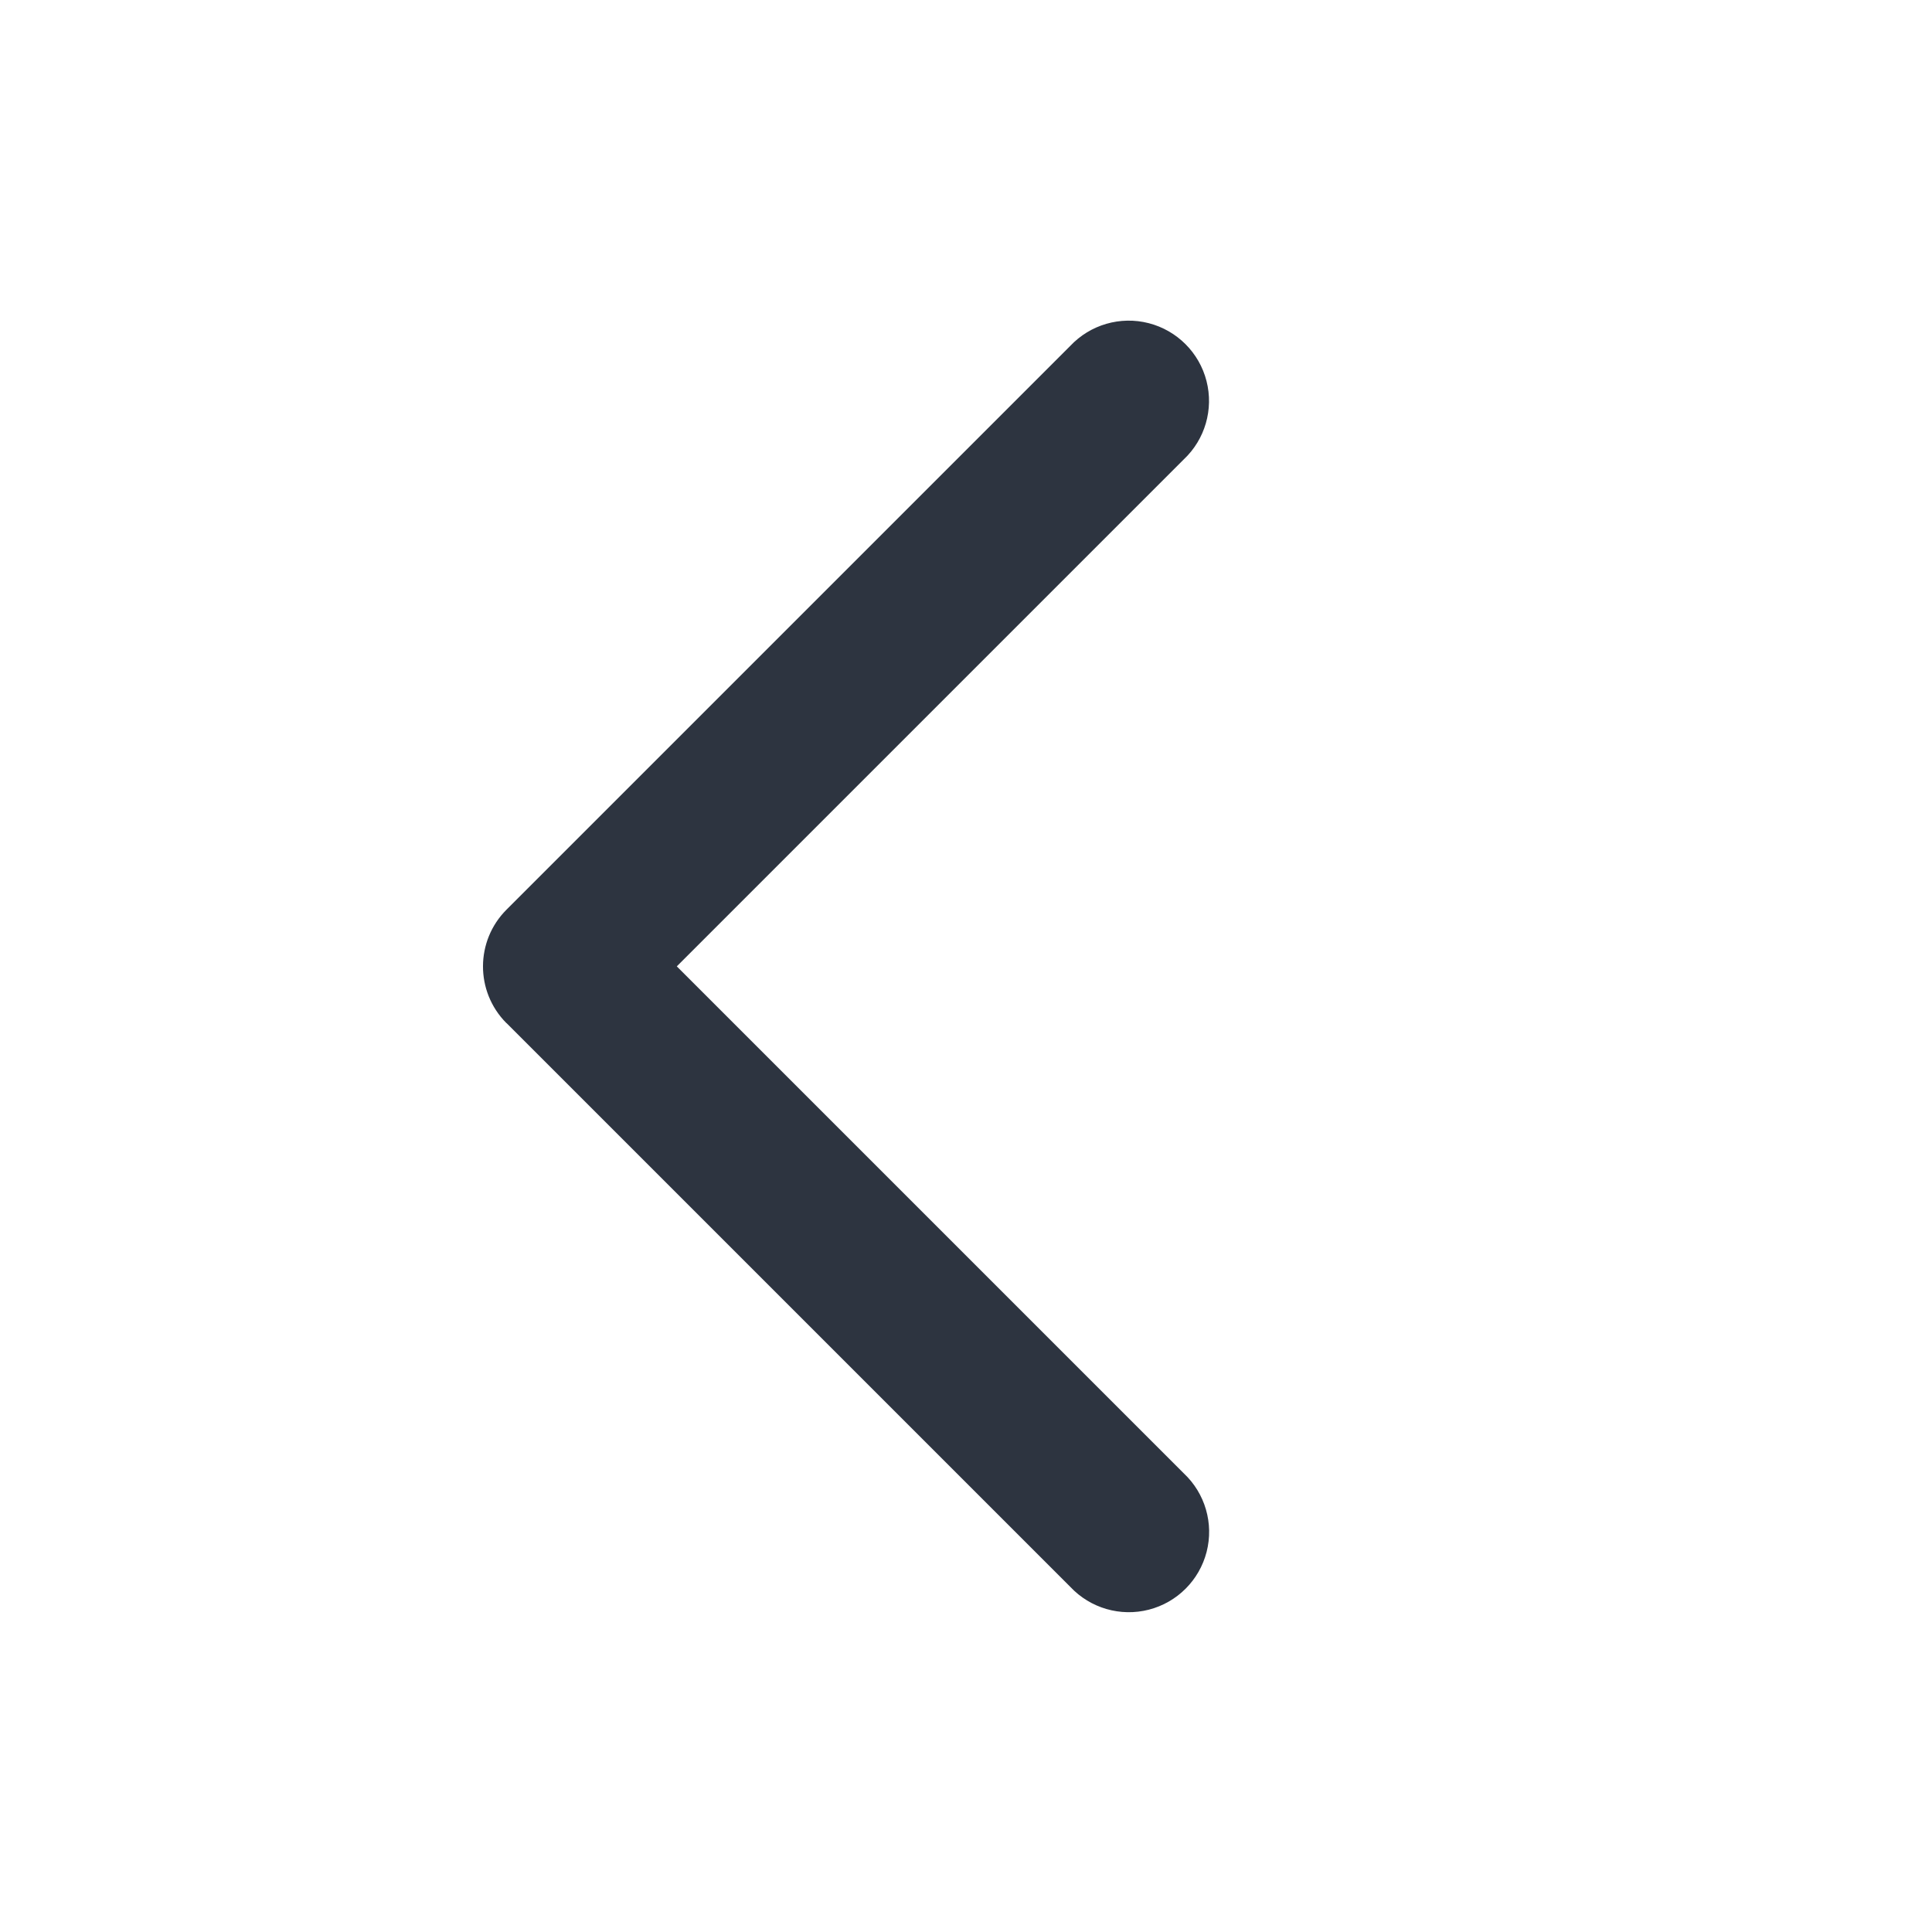
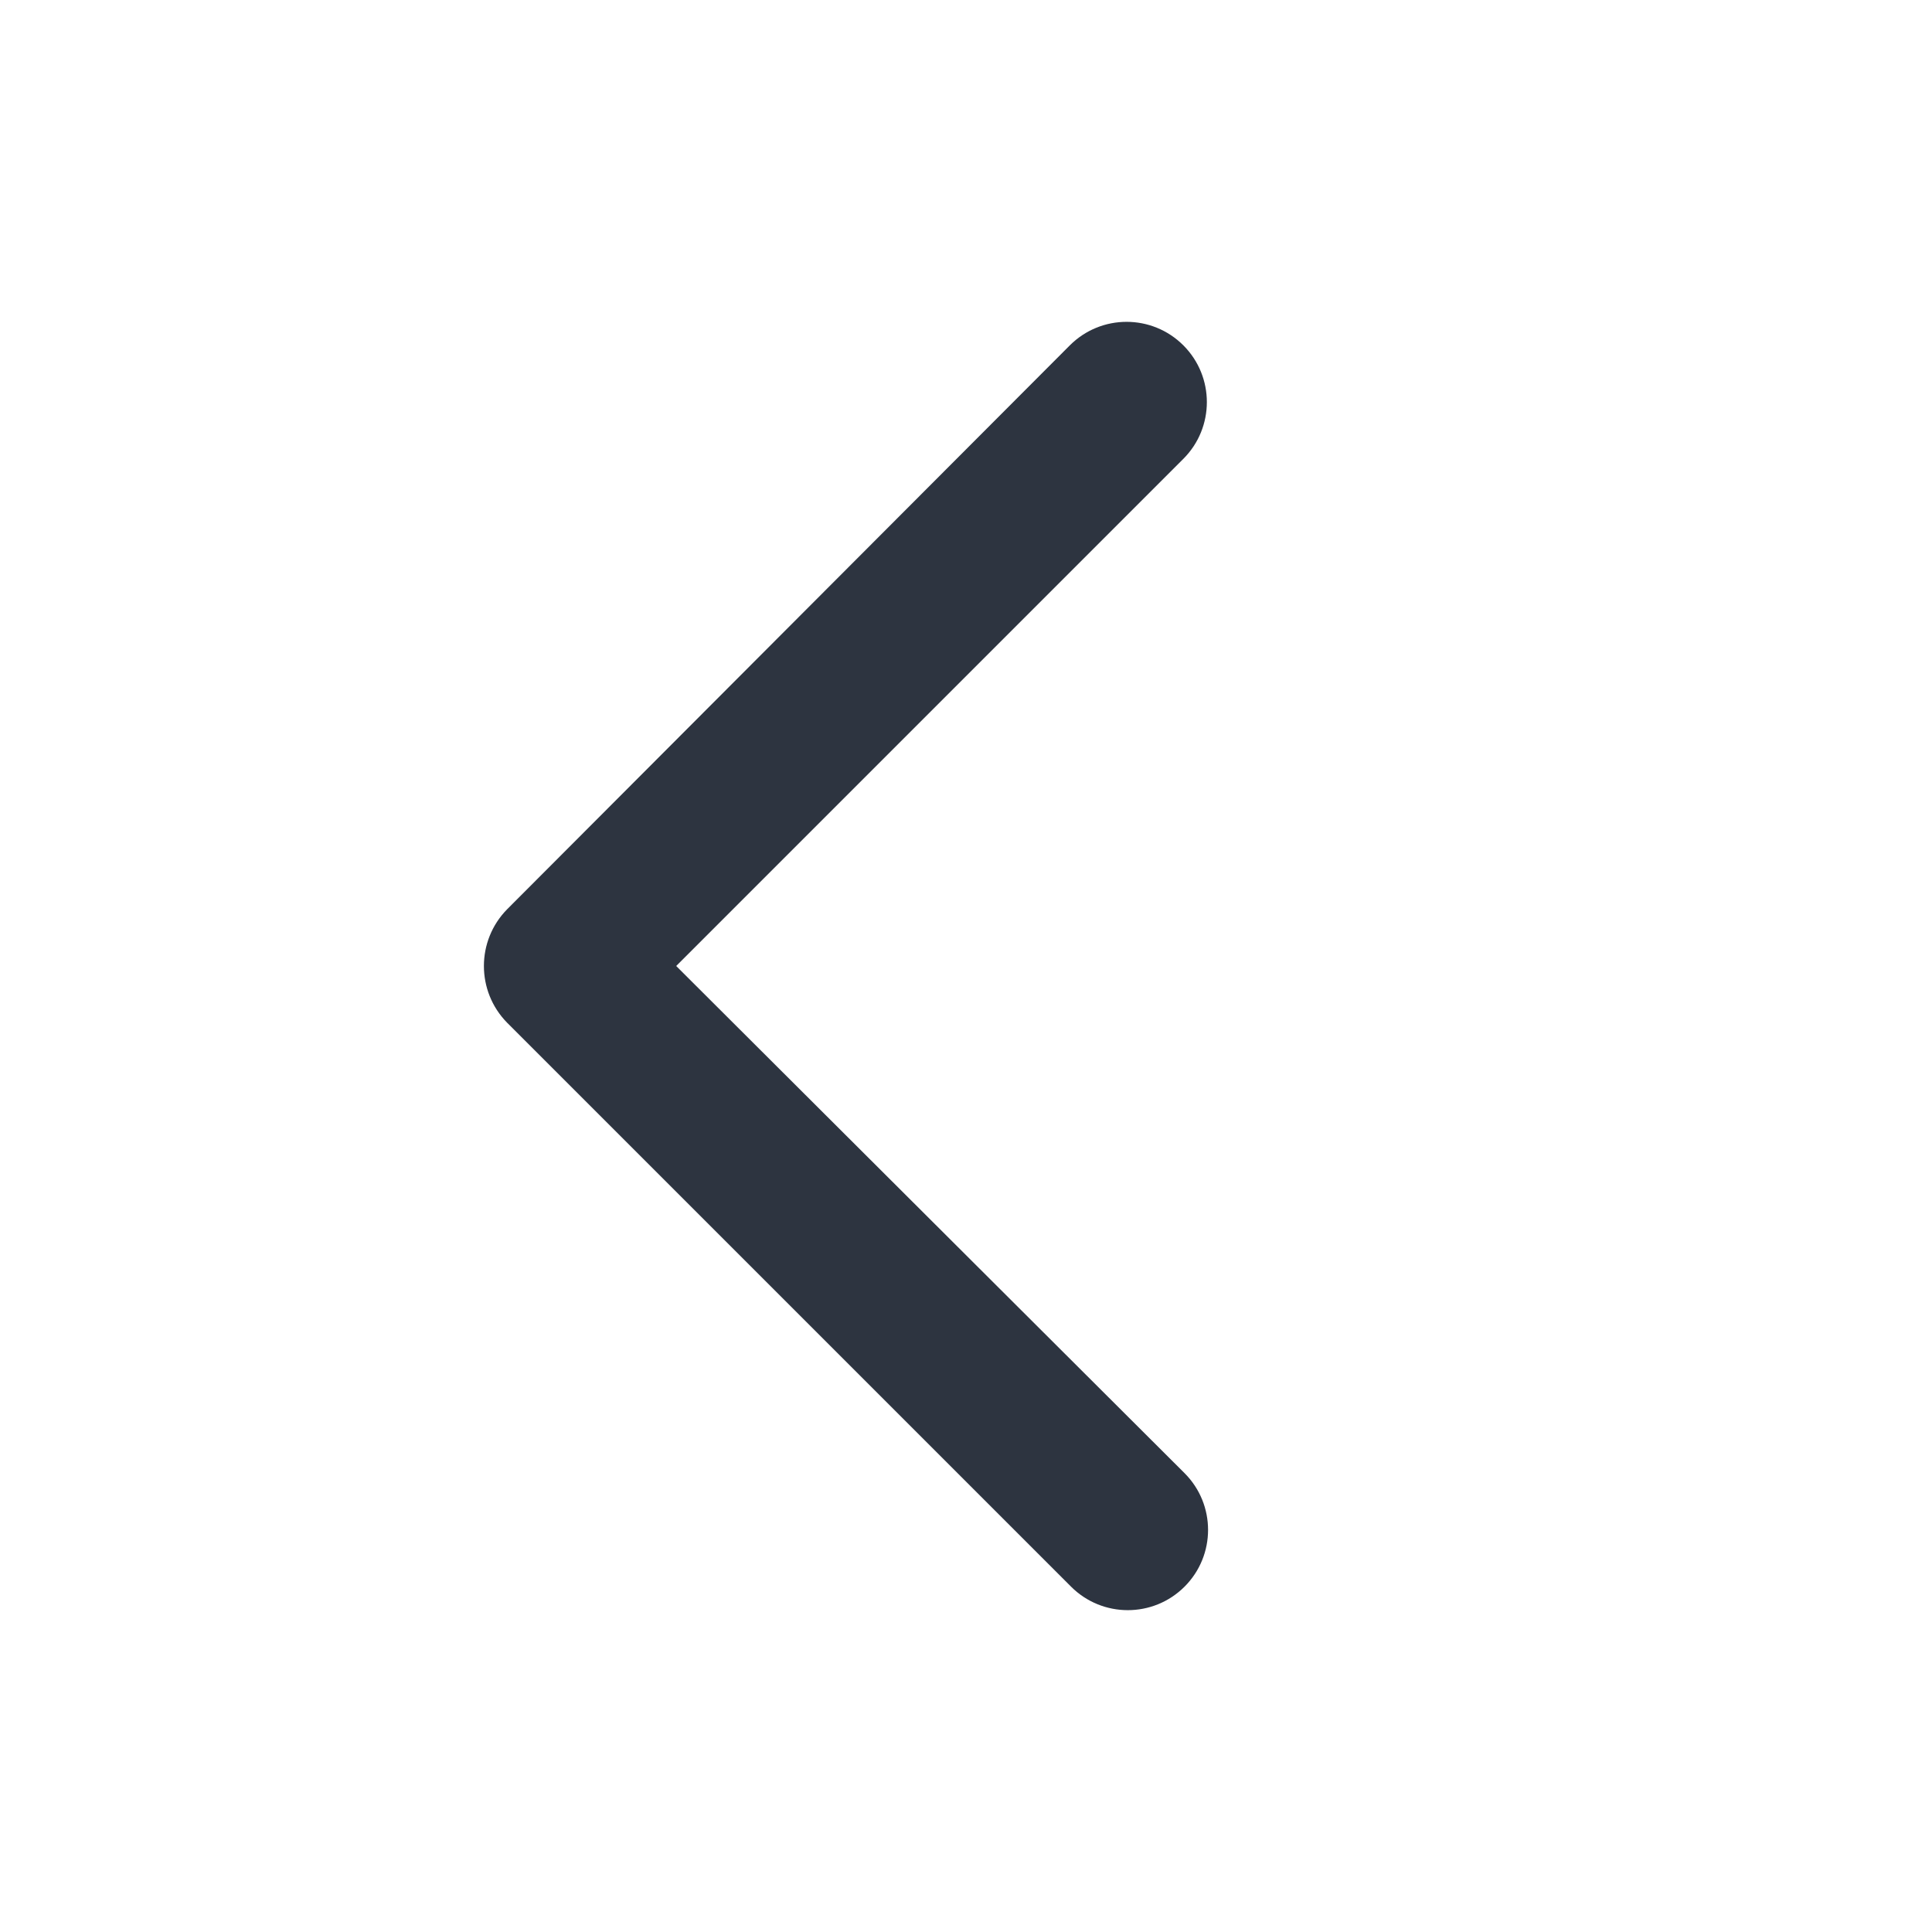
<svg xmlns="http://www.w3.org/2000/svg" width="16" height="16" viewBox="0 0 16 16" fill="none">
-   <path fill-rule="evenodd" clip-rule="evenodd" d="M9.803 3.805a.665.665 0 1 0-.94-.94L4.195 7.533a.665.665 0 0 0-.003.938l.004.003 4.668 4.668a.665.665 0 1 0 .94-.94L5.605 8.003l4.198-4.198Z" fill="#2D3440" />
+   <path fill-rule="evenodd" clip-rule="evenodd" d="M9.8 3.8a.66.66 0 1 0-.94-.94L4.2 7.53a.67.67 0 0 0 0 .94l4.67 4.67a.66.66 0 1 0 .94-.94L5.6 8l4.2-4.2Z" fill="#2D3440" />
</svg>
